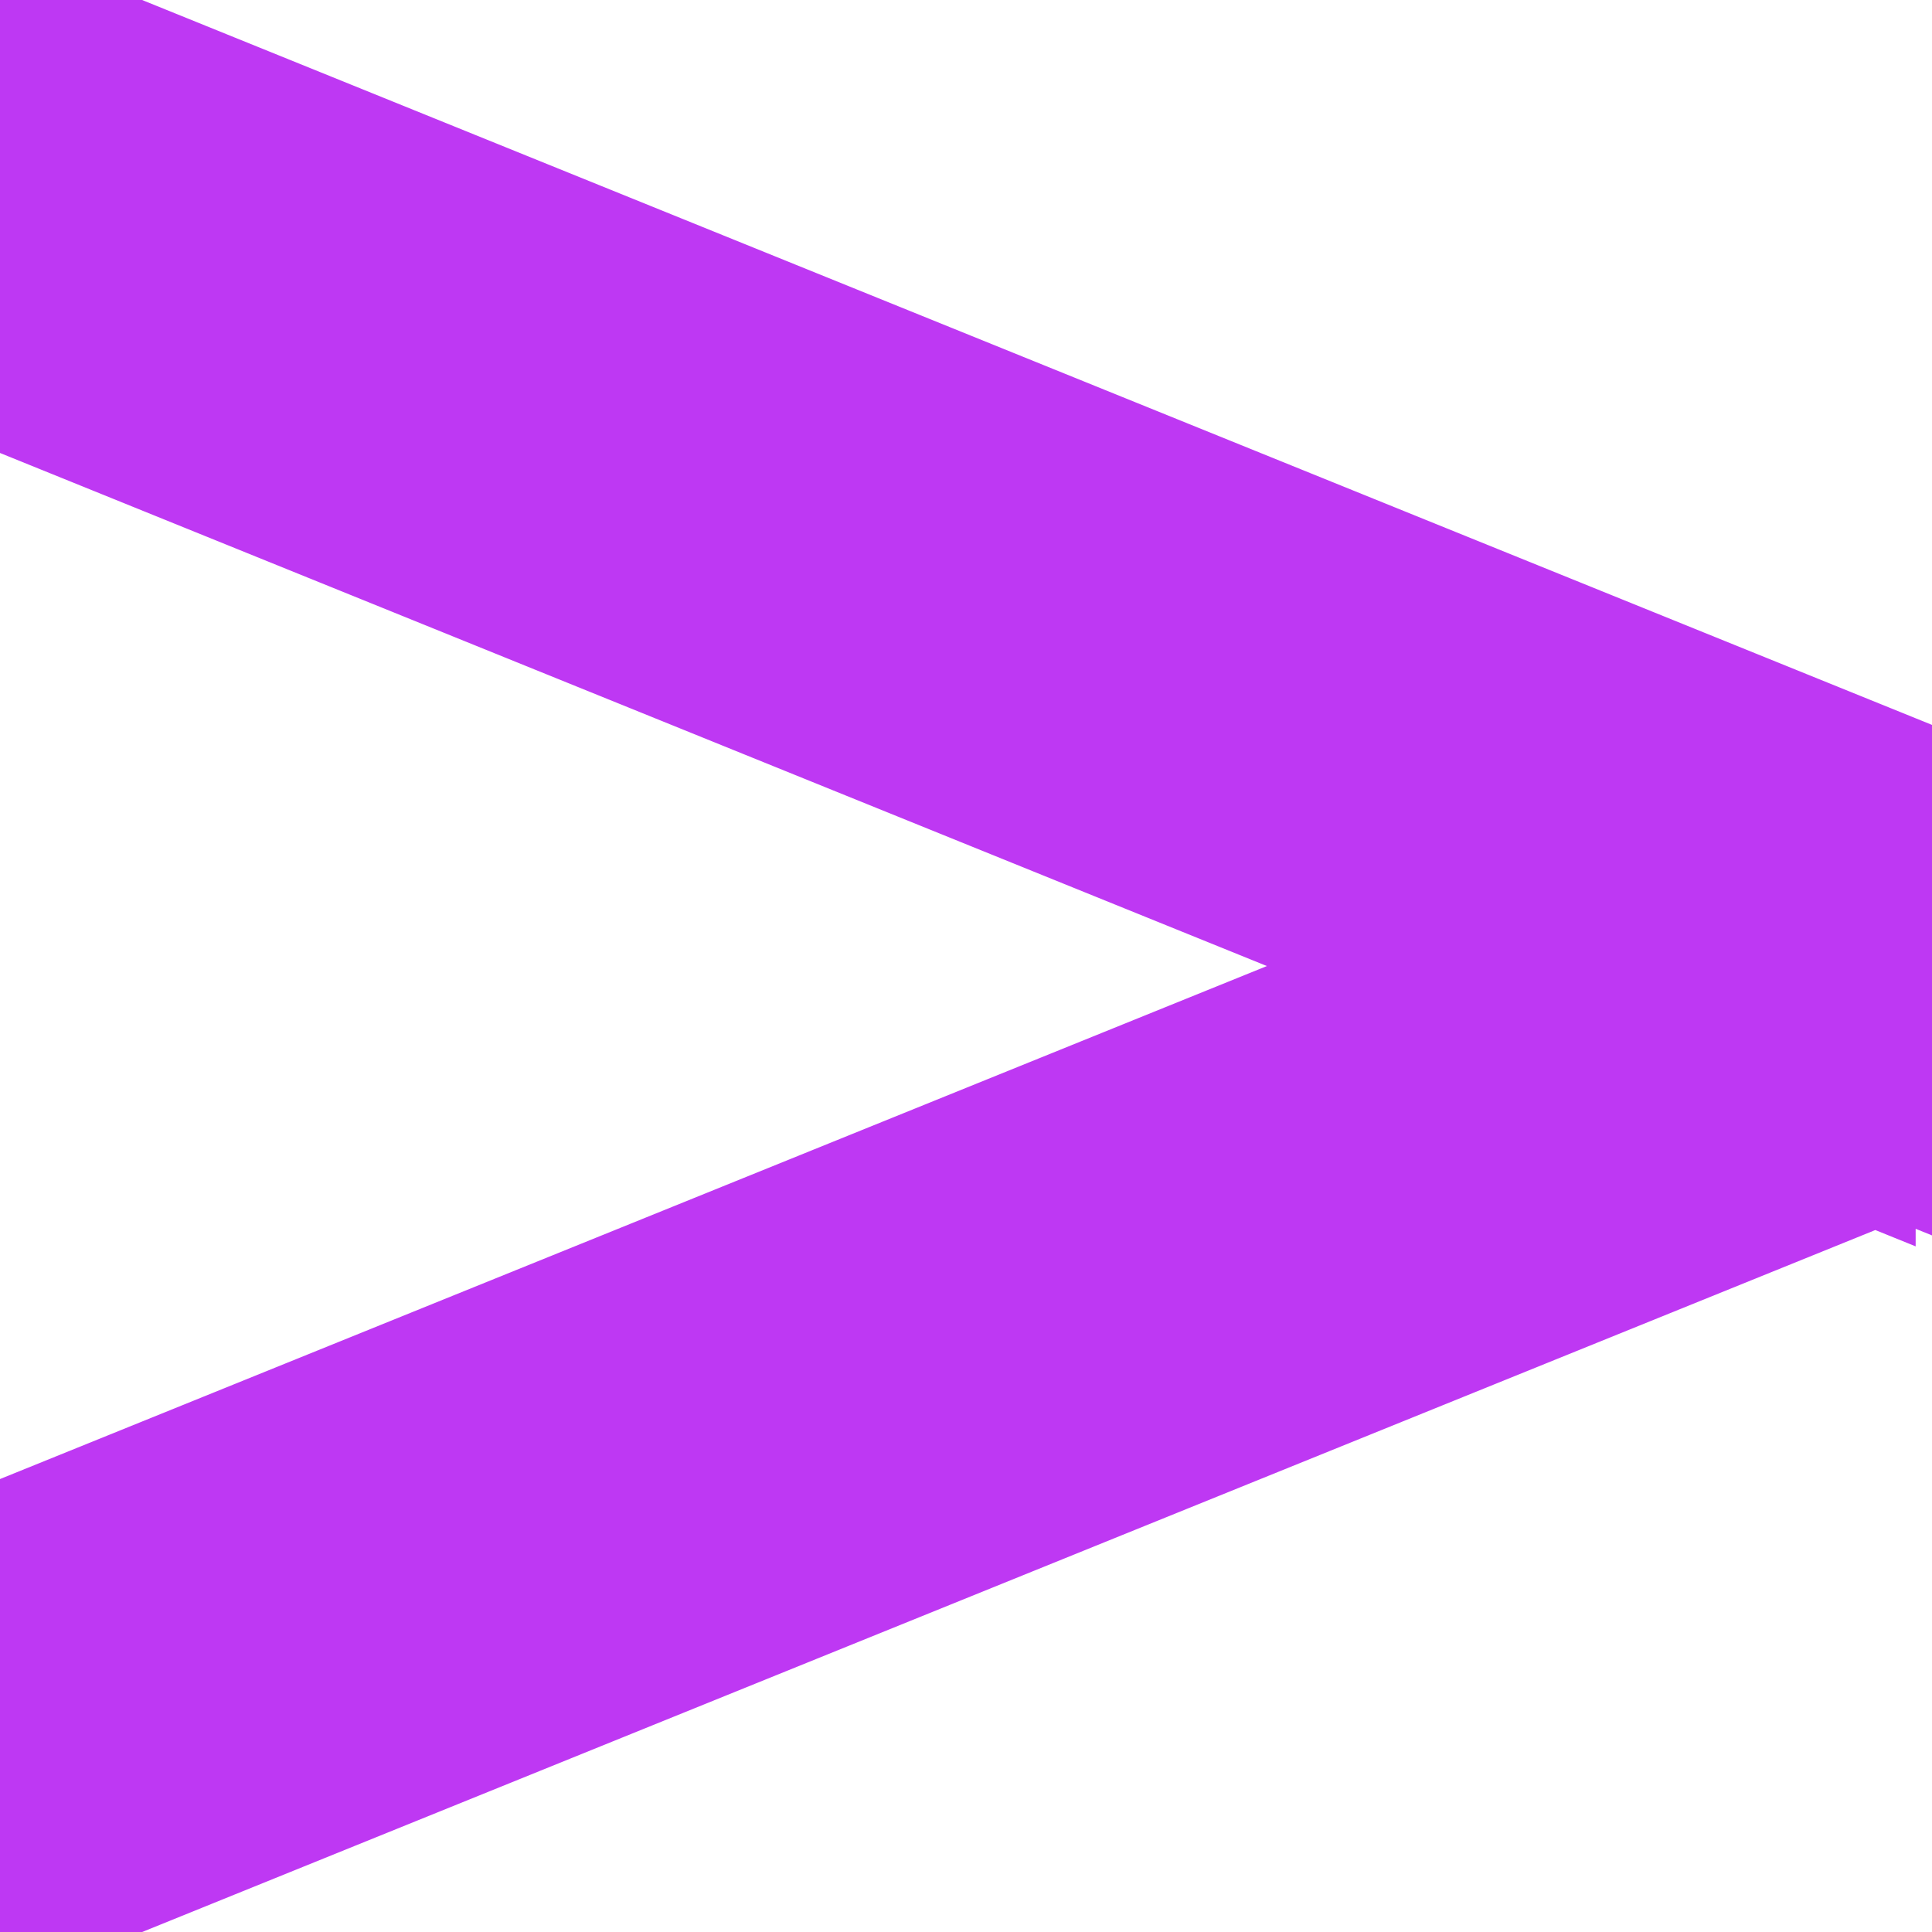
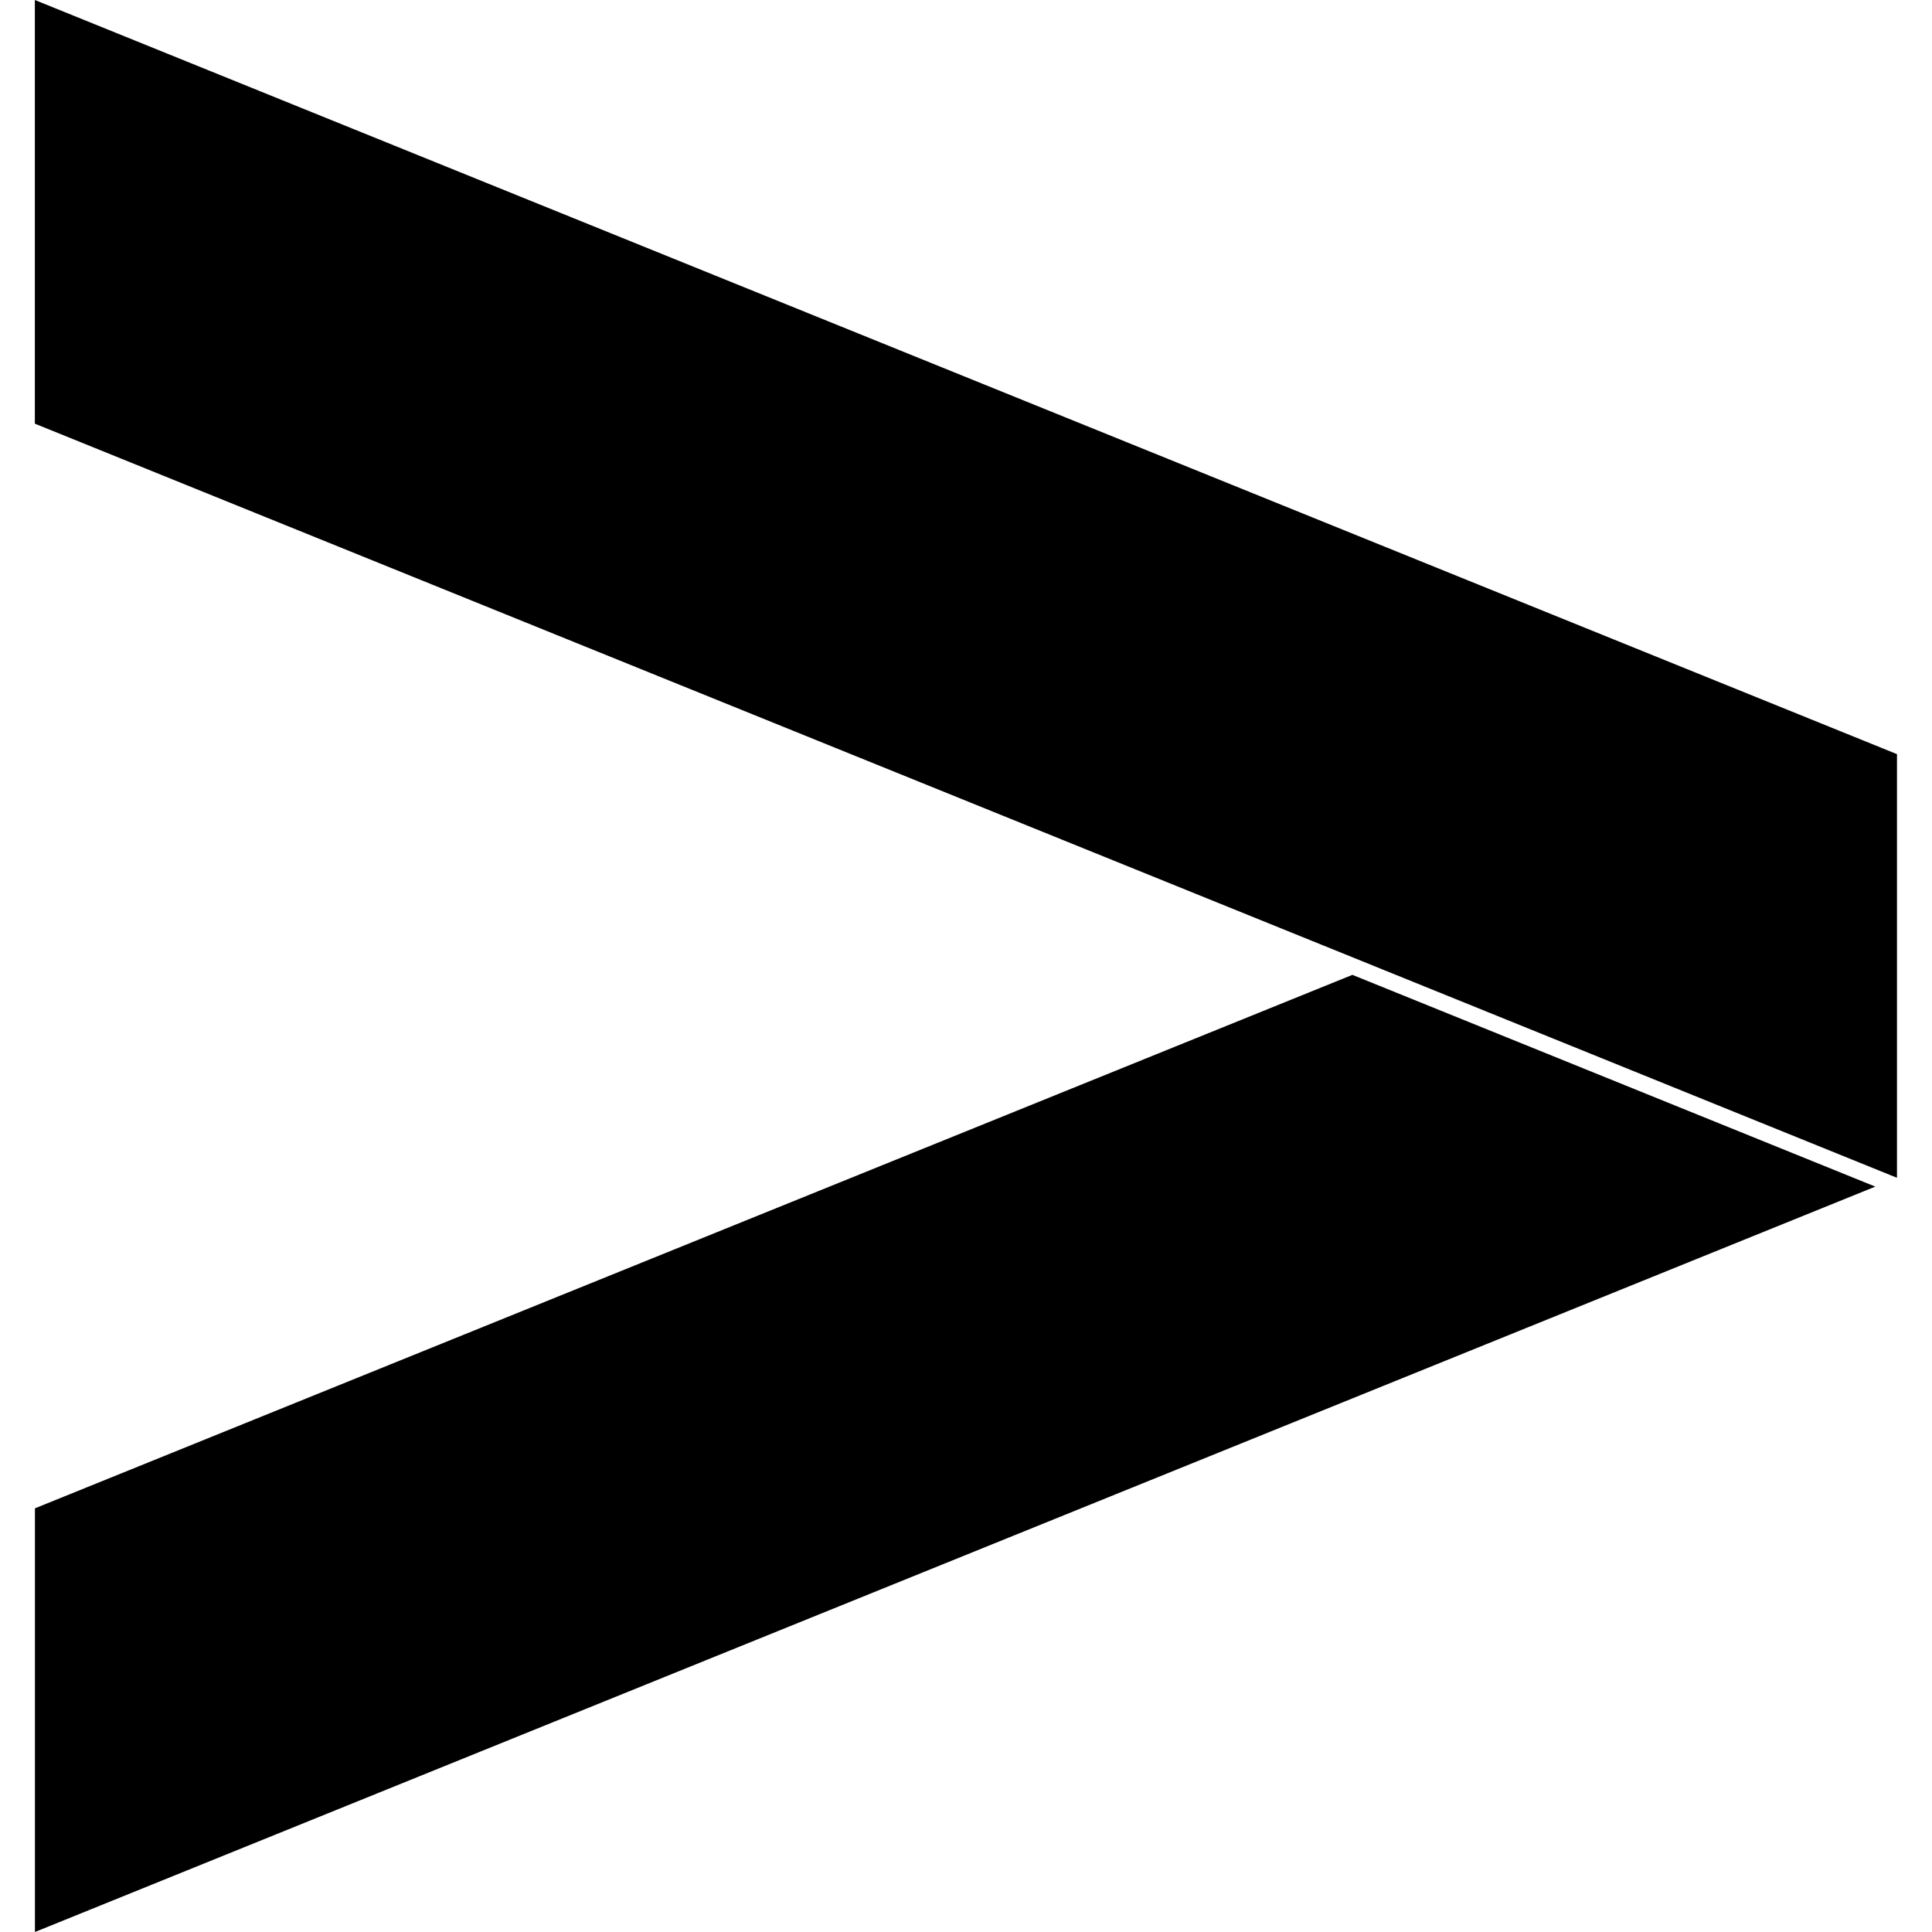
- <svg xmlns="http://www.w3.org/2000/svg" fill="#be38f3" width="800px" height="800px" viewBox="0 0 24 24" role="img" stroke="#be38f3">
-   <g id="SVGRepo_bgCarrier" stroke-width="0" />
-   <g id="SVGRepo_tracerCarrier" stroke-linecap="round" stroke-linejoin="round" />
-   <g id="SVGRepo_iconCarrier">
-     <path d="M23.297 14.74.434 24v-5.263L16.8 12.11l6.497 2.631zm.27-5.371L.433 0v5.263l23.132 9.368V9.37z" />
-   </g>
+ <svg xmlns="http://www.w3.org/2000/svg" fill="#000000" width="800px" height="800px" viewBox="0 0 24 24" role="img">
+   <path d="M23.297 14.74.434 24v-5.263L16.8 12.11l6.497 2.631zm.27-5.371L.433 0v5.263l23.132 9.368V9.37z" />
</svg>
